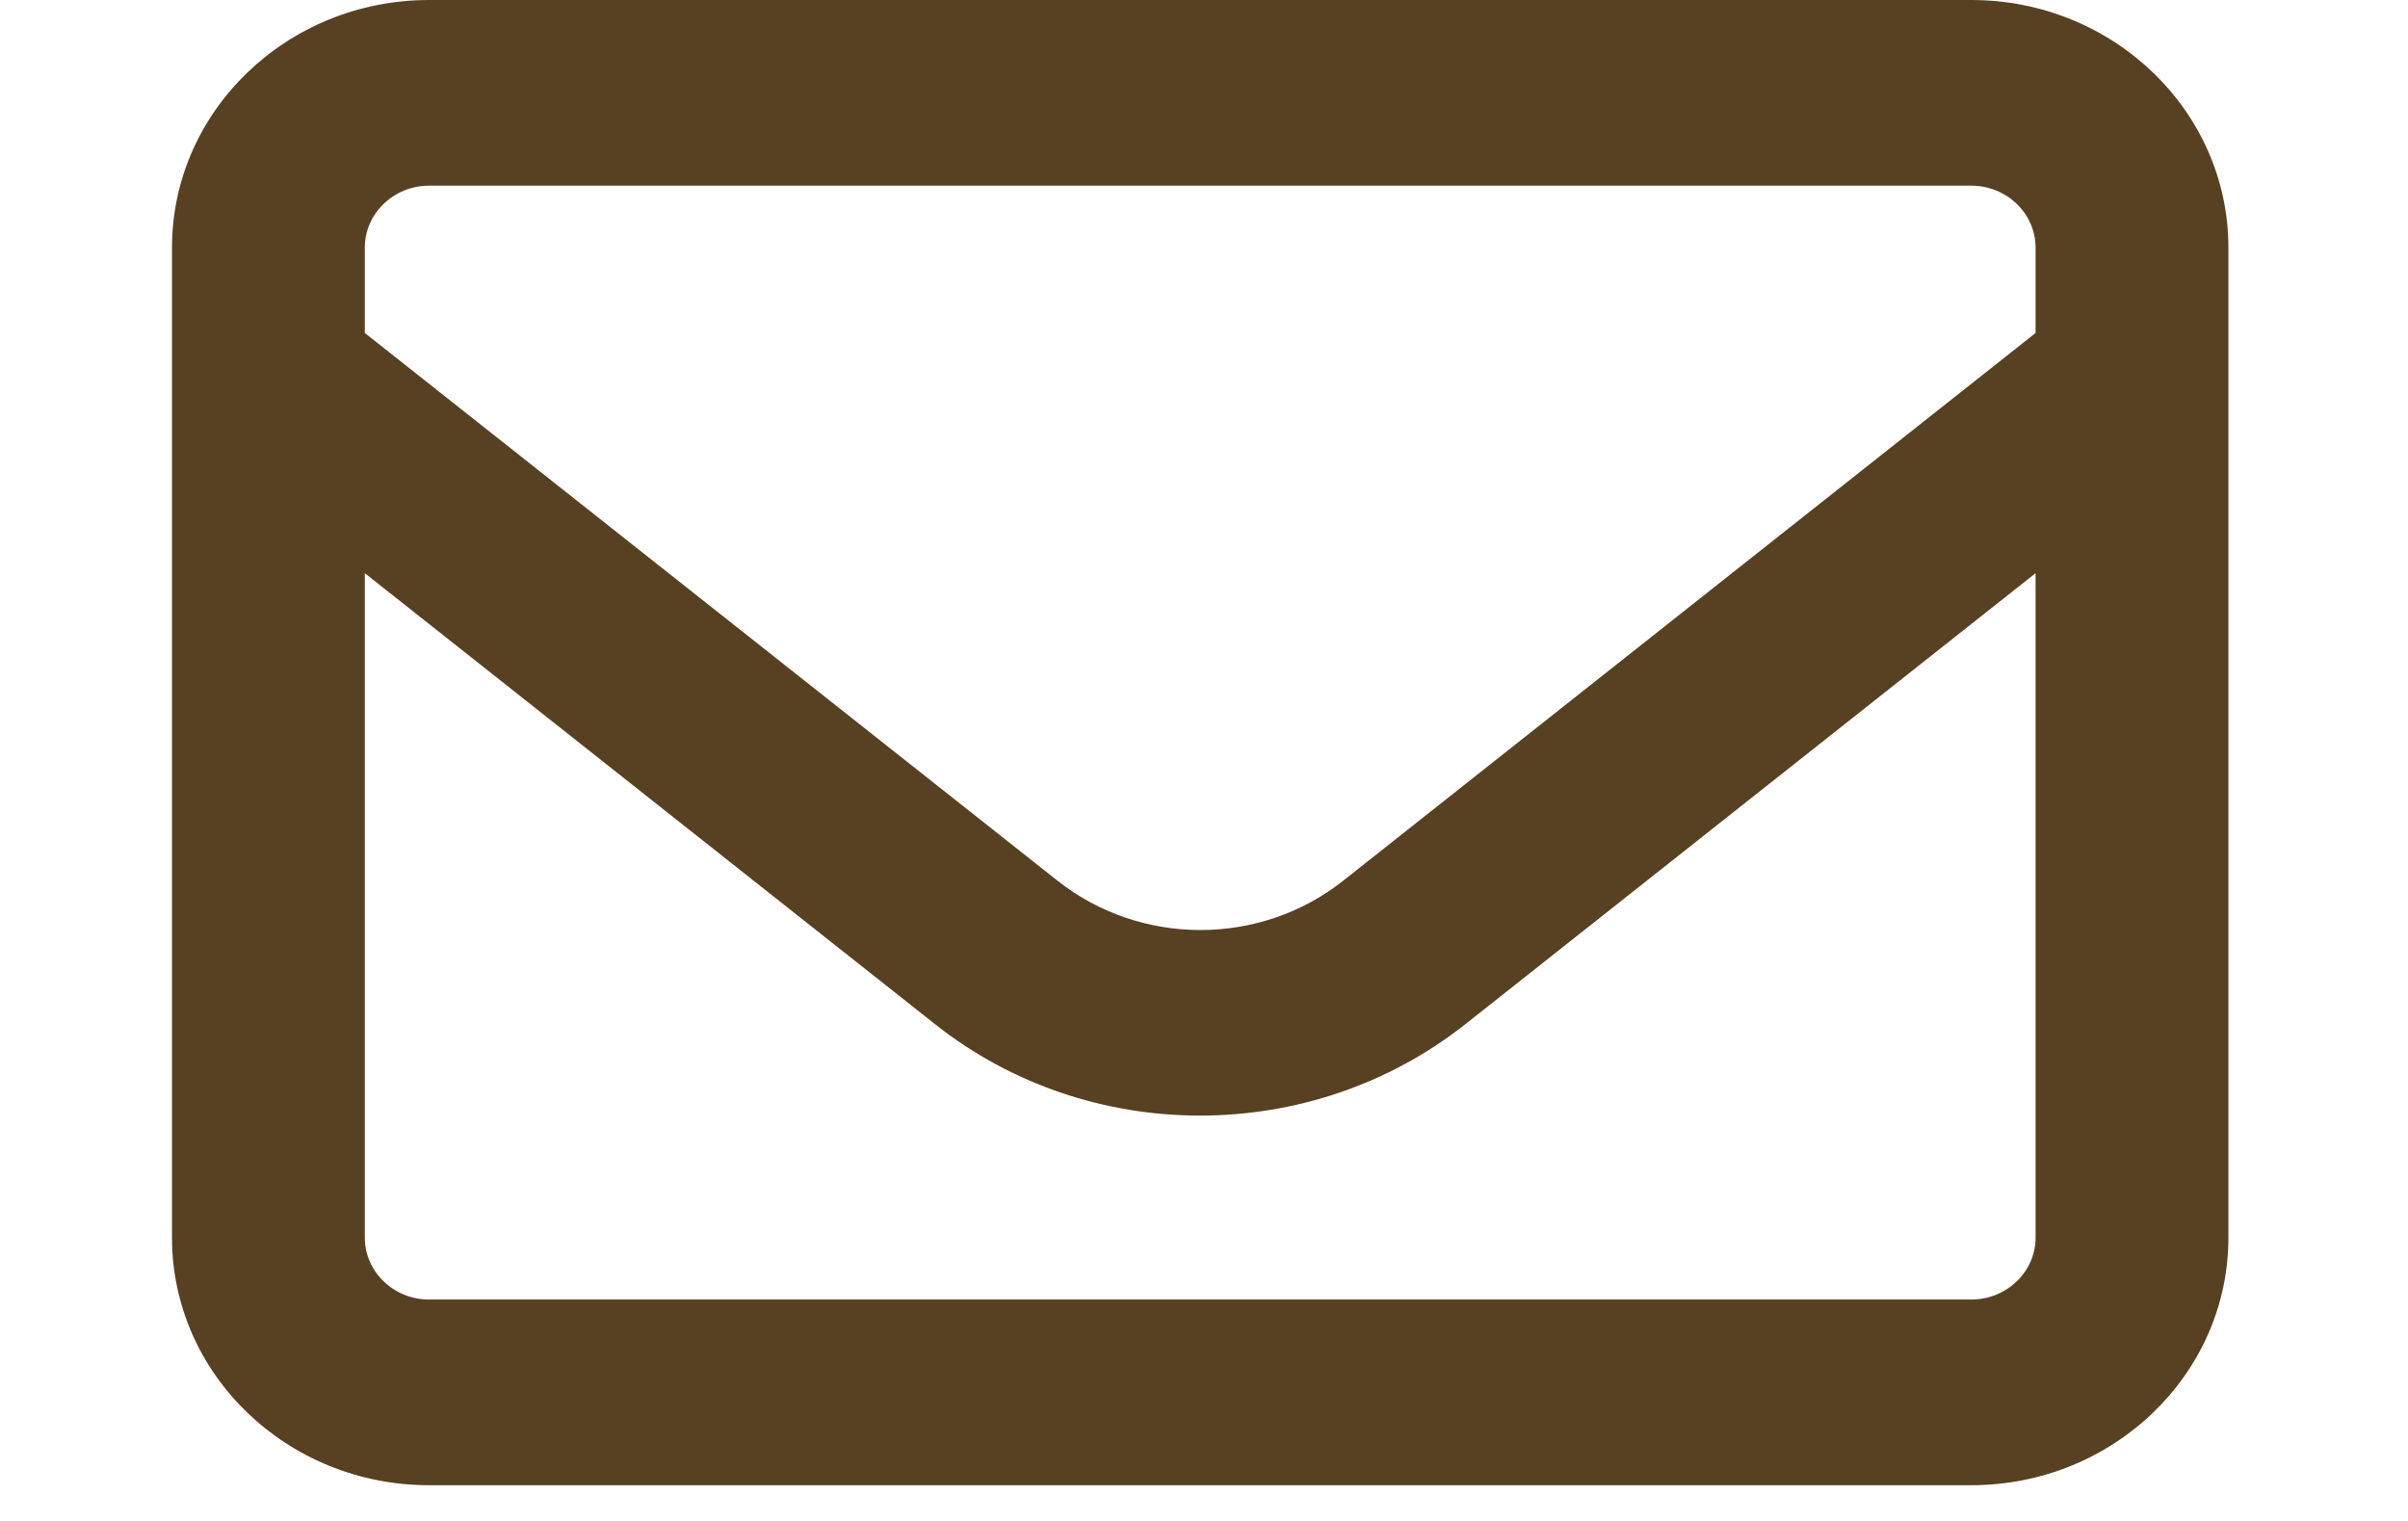
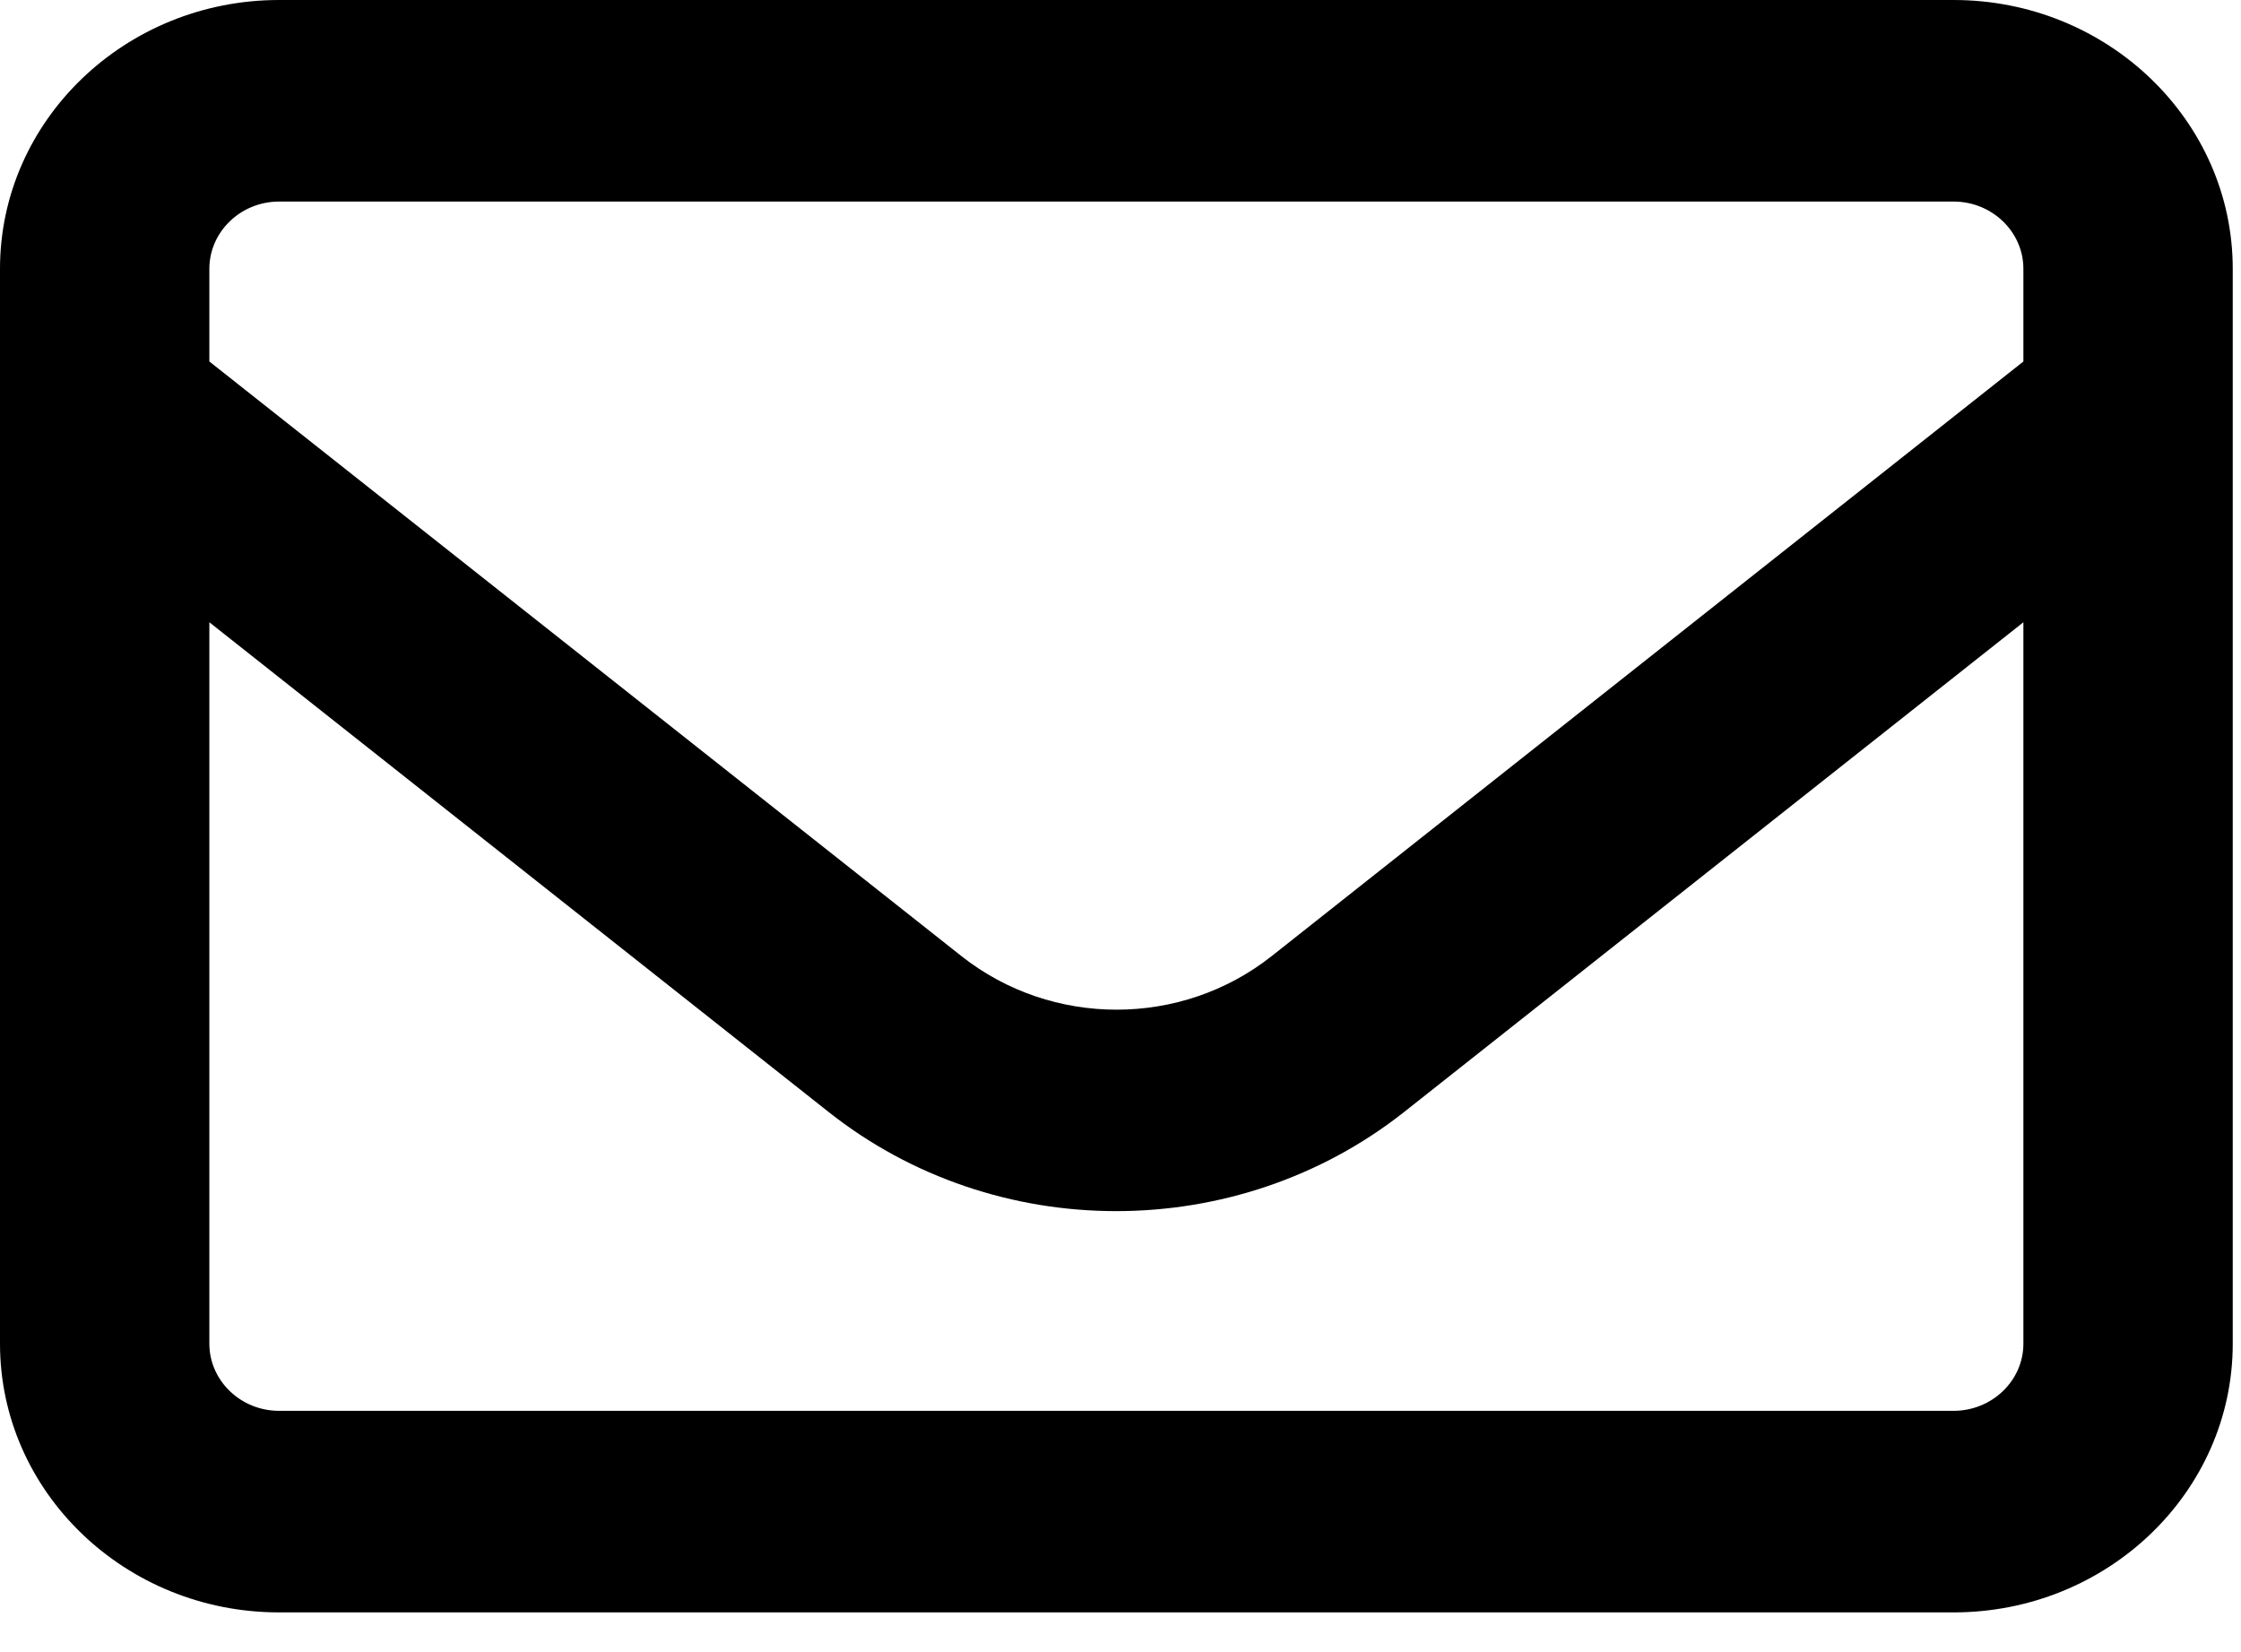
- <svg xmlns="http://www.w3.org/2000/svg" width="19" height="12" viewBox="0 0 19 14" fill="none">
-   <path d="M2.366 1.709C2.041 1.709 1.775 1.965 1.775 2.279V3.065L8.152 8.107C8.918 8.712 10.016 8.712 10.781 8.107L17.155 3.065V2.279C17.155 1.965 16.889 1.709 16.563 1.709H2.366ZM1.775 5.276V11.393C1.775 11.706 2.041 11.962 2.366 11.962H16.563C16.889 11.962 17.155 11.706 17.155 11.393V5.276L11.905 9.428C10.485 10.549 8.441 10.549 7.025 9.428L1.775 5.276ZM0 2.279C0 1.022 1.061 0 2.366 0H16.563C17.869 0 18.93 1.022 18.93 2.279V11.393C18.93 12.65 17.869 13.671 16.563 13.671H2.366C1.061 13.671 0 12.65 0 11.393V2.279Z" fill="#584022" />
+ <svg xmlns="http://www.w3.org/2000/svg" viewBox="0 0 19 14" fill="none">
+   <path d="M2.366 1.709C2.041 1.709 1.775 1.965 1.775 2.279V3.065L8.152 8.107C8.918 8.712 10.016 8.712 10.781 8.107L17.155 3.065V2.279C17.155 1.965 16.889 1.709 16.563 1.709H2.366ZM1.775 5.276V11.393C1.775 11.706 2.041 11.962 2.366 11.962H16.563C16.889 11.962 17.155 11.706 17.155 11.393V5.276L11.905 9.428C10.485 10.549 8.441 10.549 7.025 9.428L1.775 5.276ZM0 2.279C0 1.022 1.061 0 2.366 0H16.563C17.869 0 18.93 1.022 18.93 2.279V11.393C18.93 12.65 17.869 13.671 16.563 13.671H2.366C1.061 13.671 0 12.65 0 11.393V2.279Z" fill="currentColor" />
</svg>
